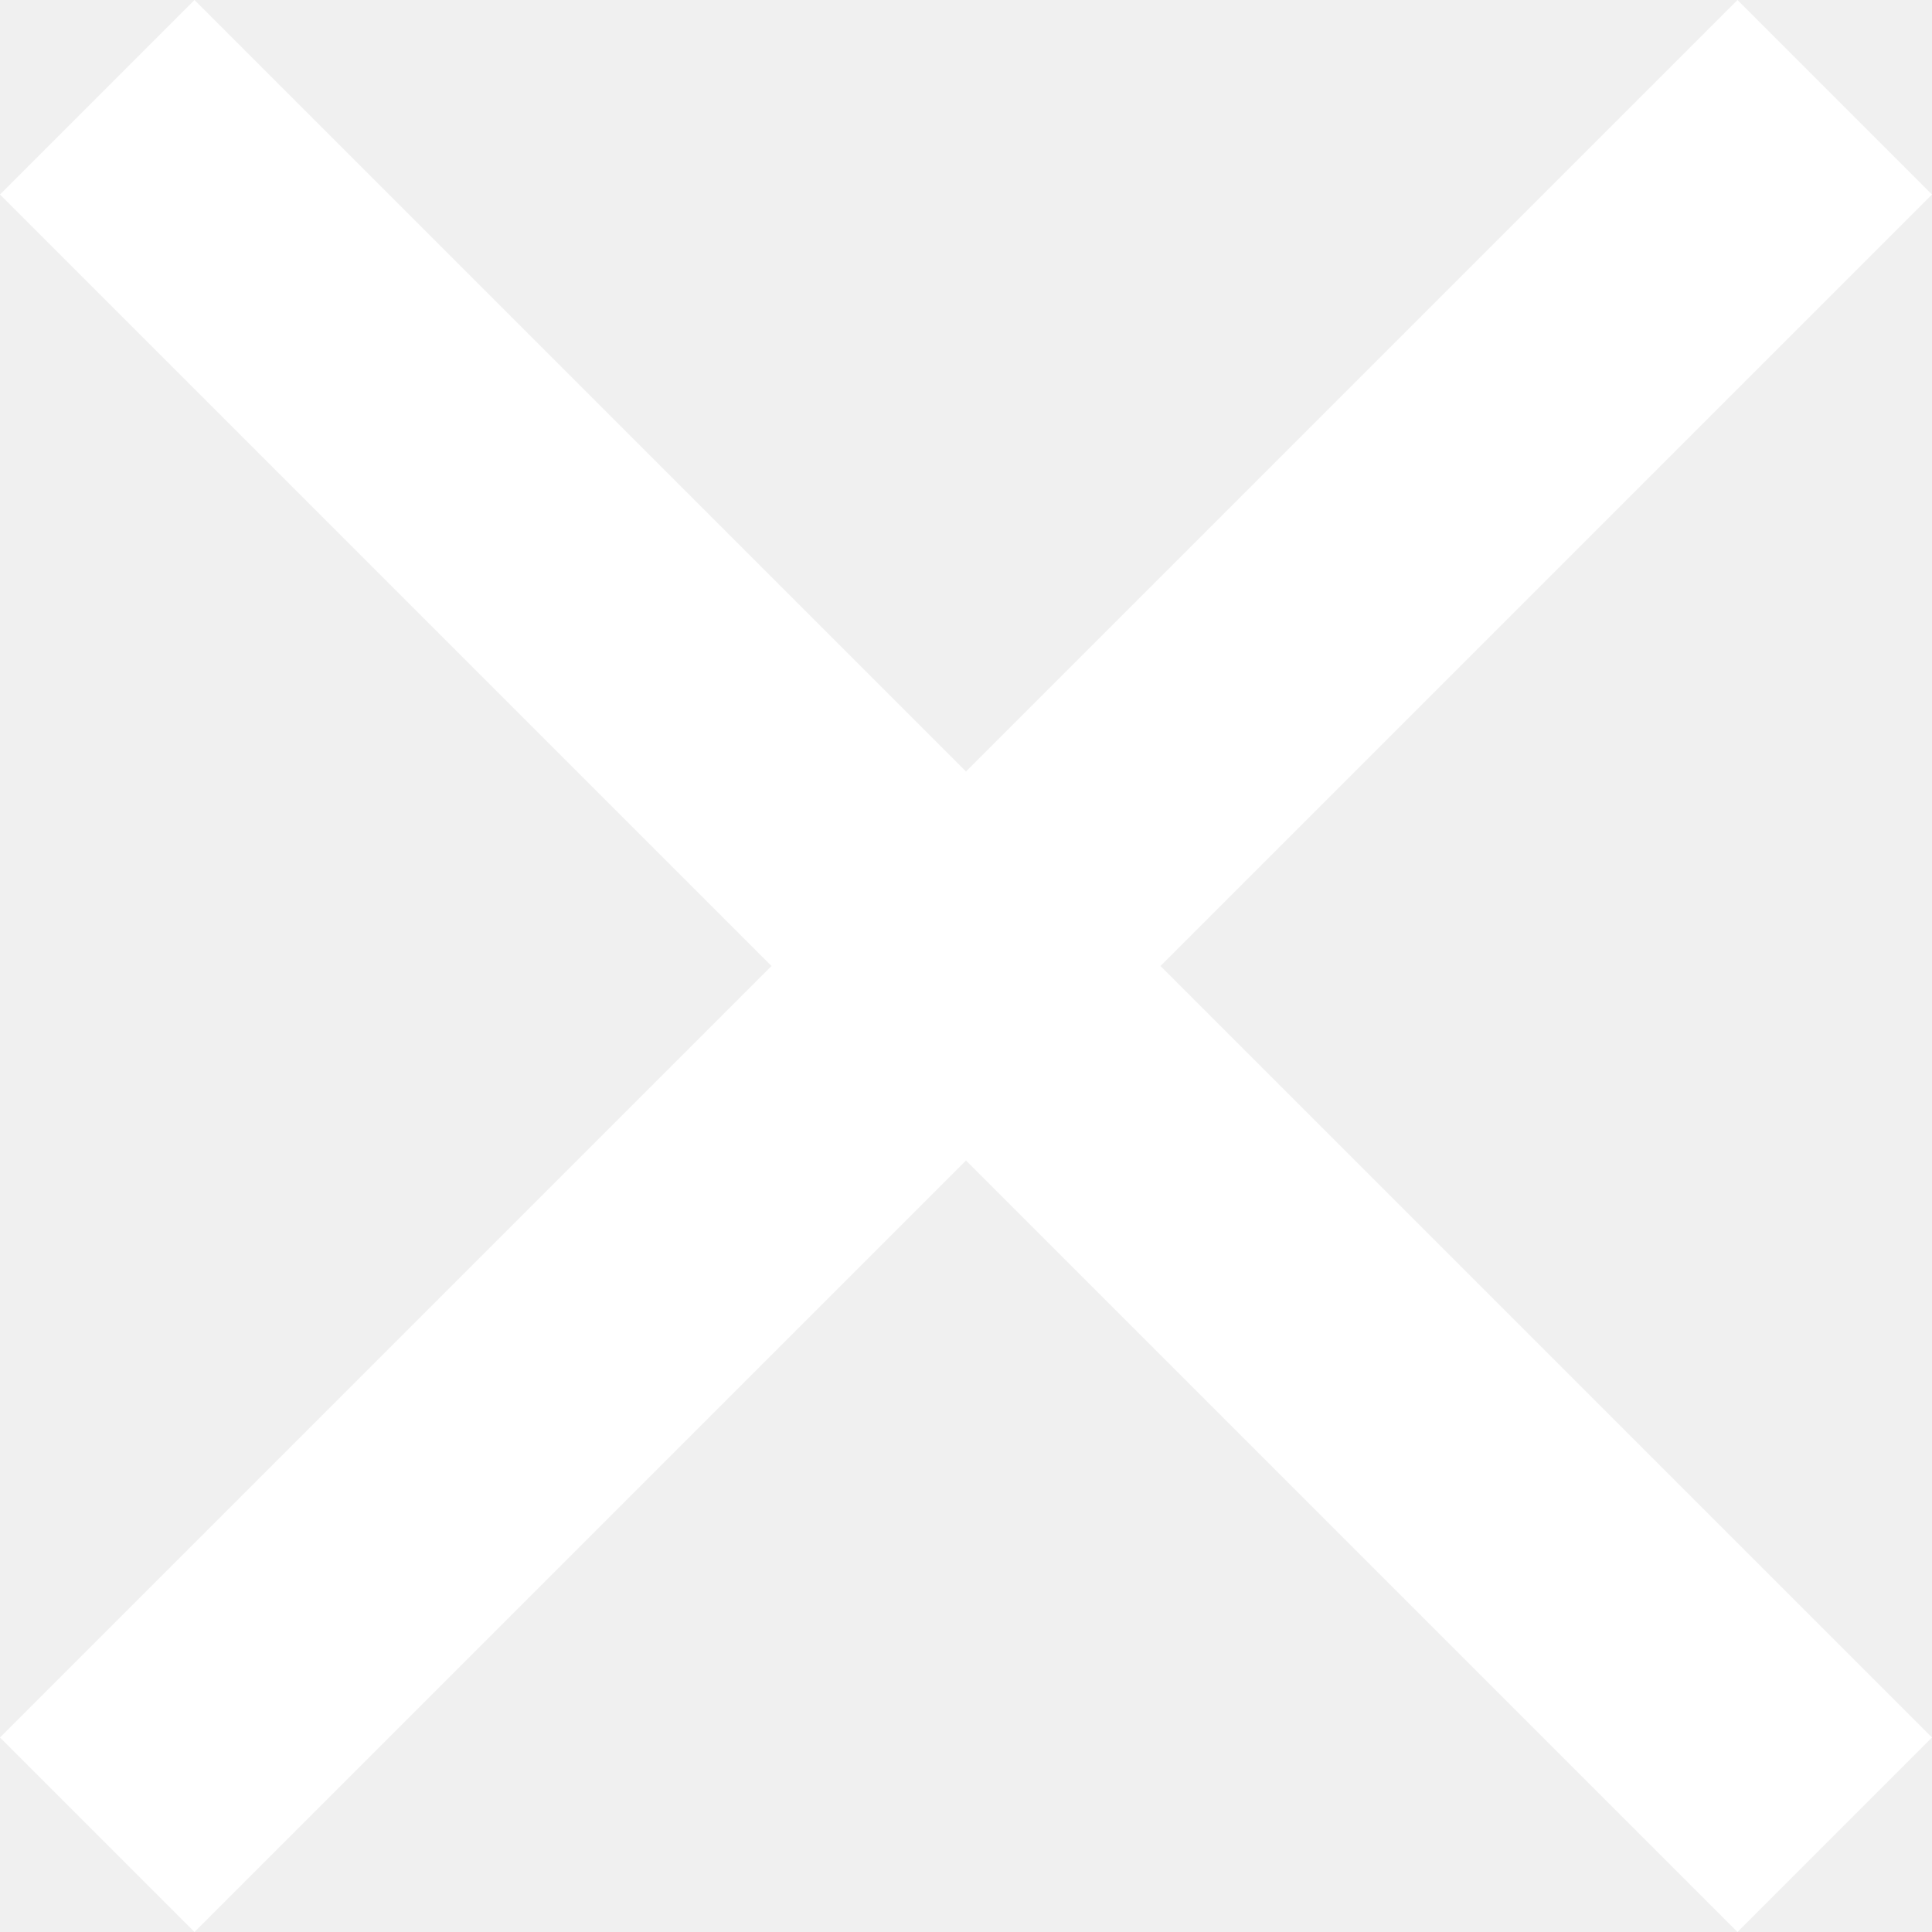
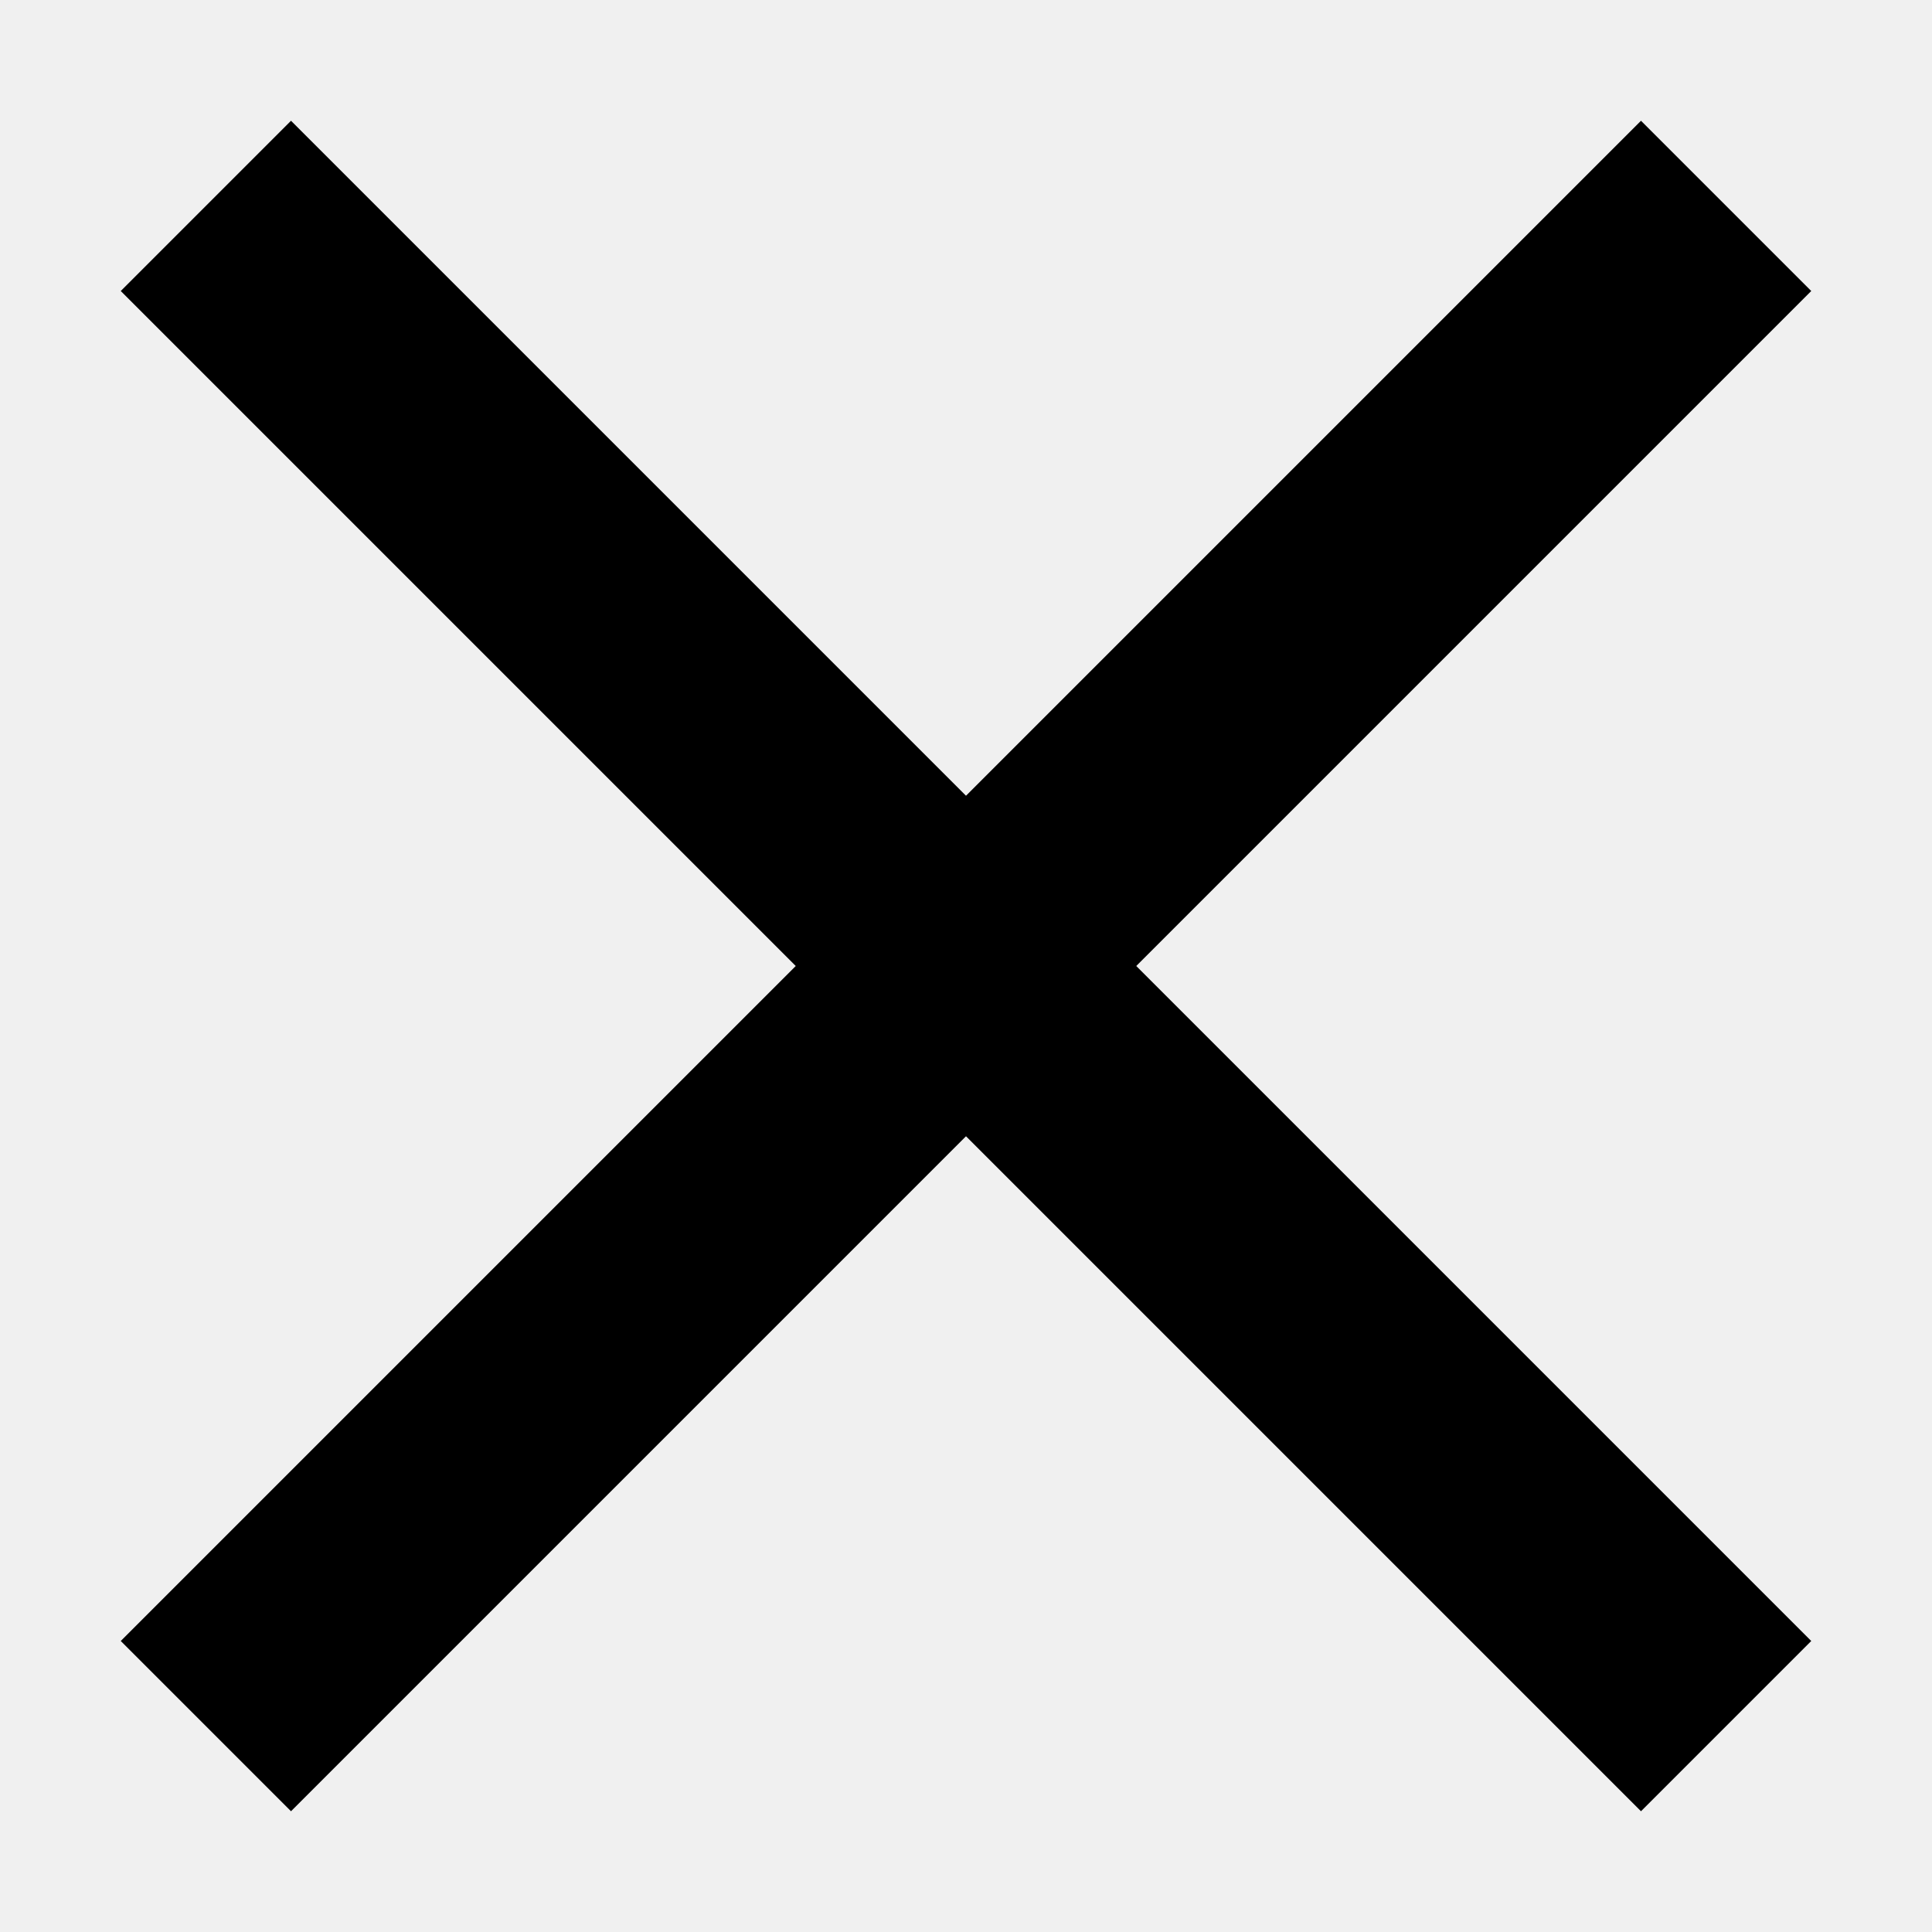
- <svg xmlns="http://www.w3.org/2000/svg" width="16px" height="16px" viewBox="0 0 16 16" version="1.1" id="svg2">
-   <defs id="defs8" />
-   <g id="g4143">
-     <g transform="translate(-20, -46)" fill-rule="evenodd" fill="none" stroke-width="1" stroke="none" id="Nouveau_Poste_6">
-       <g fill-rule="nonzero" fill="#FFFFFF" id="Navigation">
-         <path id="Shape" style="" d="M 36,47.611 34.389,46 28,52.389 21.611,46 20,47.611 26.389,54 20,60.389 21.611,62 28,55.611 34.389,62 36,60.389 29.611,54 Z" />
-       </g>
-     </g>
-   </g>
+ <svg xmlns="http://www.w3.org/2000/svg" version="1.1" width="32" height="32" viewBox="0 0 32 32">
+   <path d="M30 4.82l-2.82-2.82-11.18 11.18-11.18-11.18-2.82 2.82 11.18 11.18-11.18 11.18 2.82 2.82 11.18-11.18 11.18 11.18 2.82-2.82-11.18-11.18z" />
</svg>
